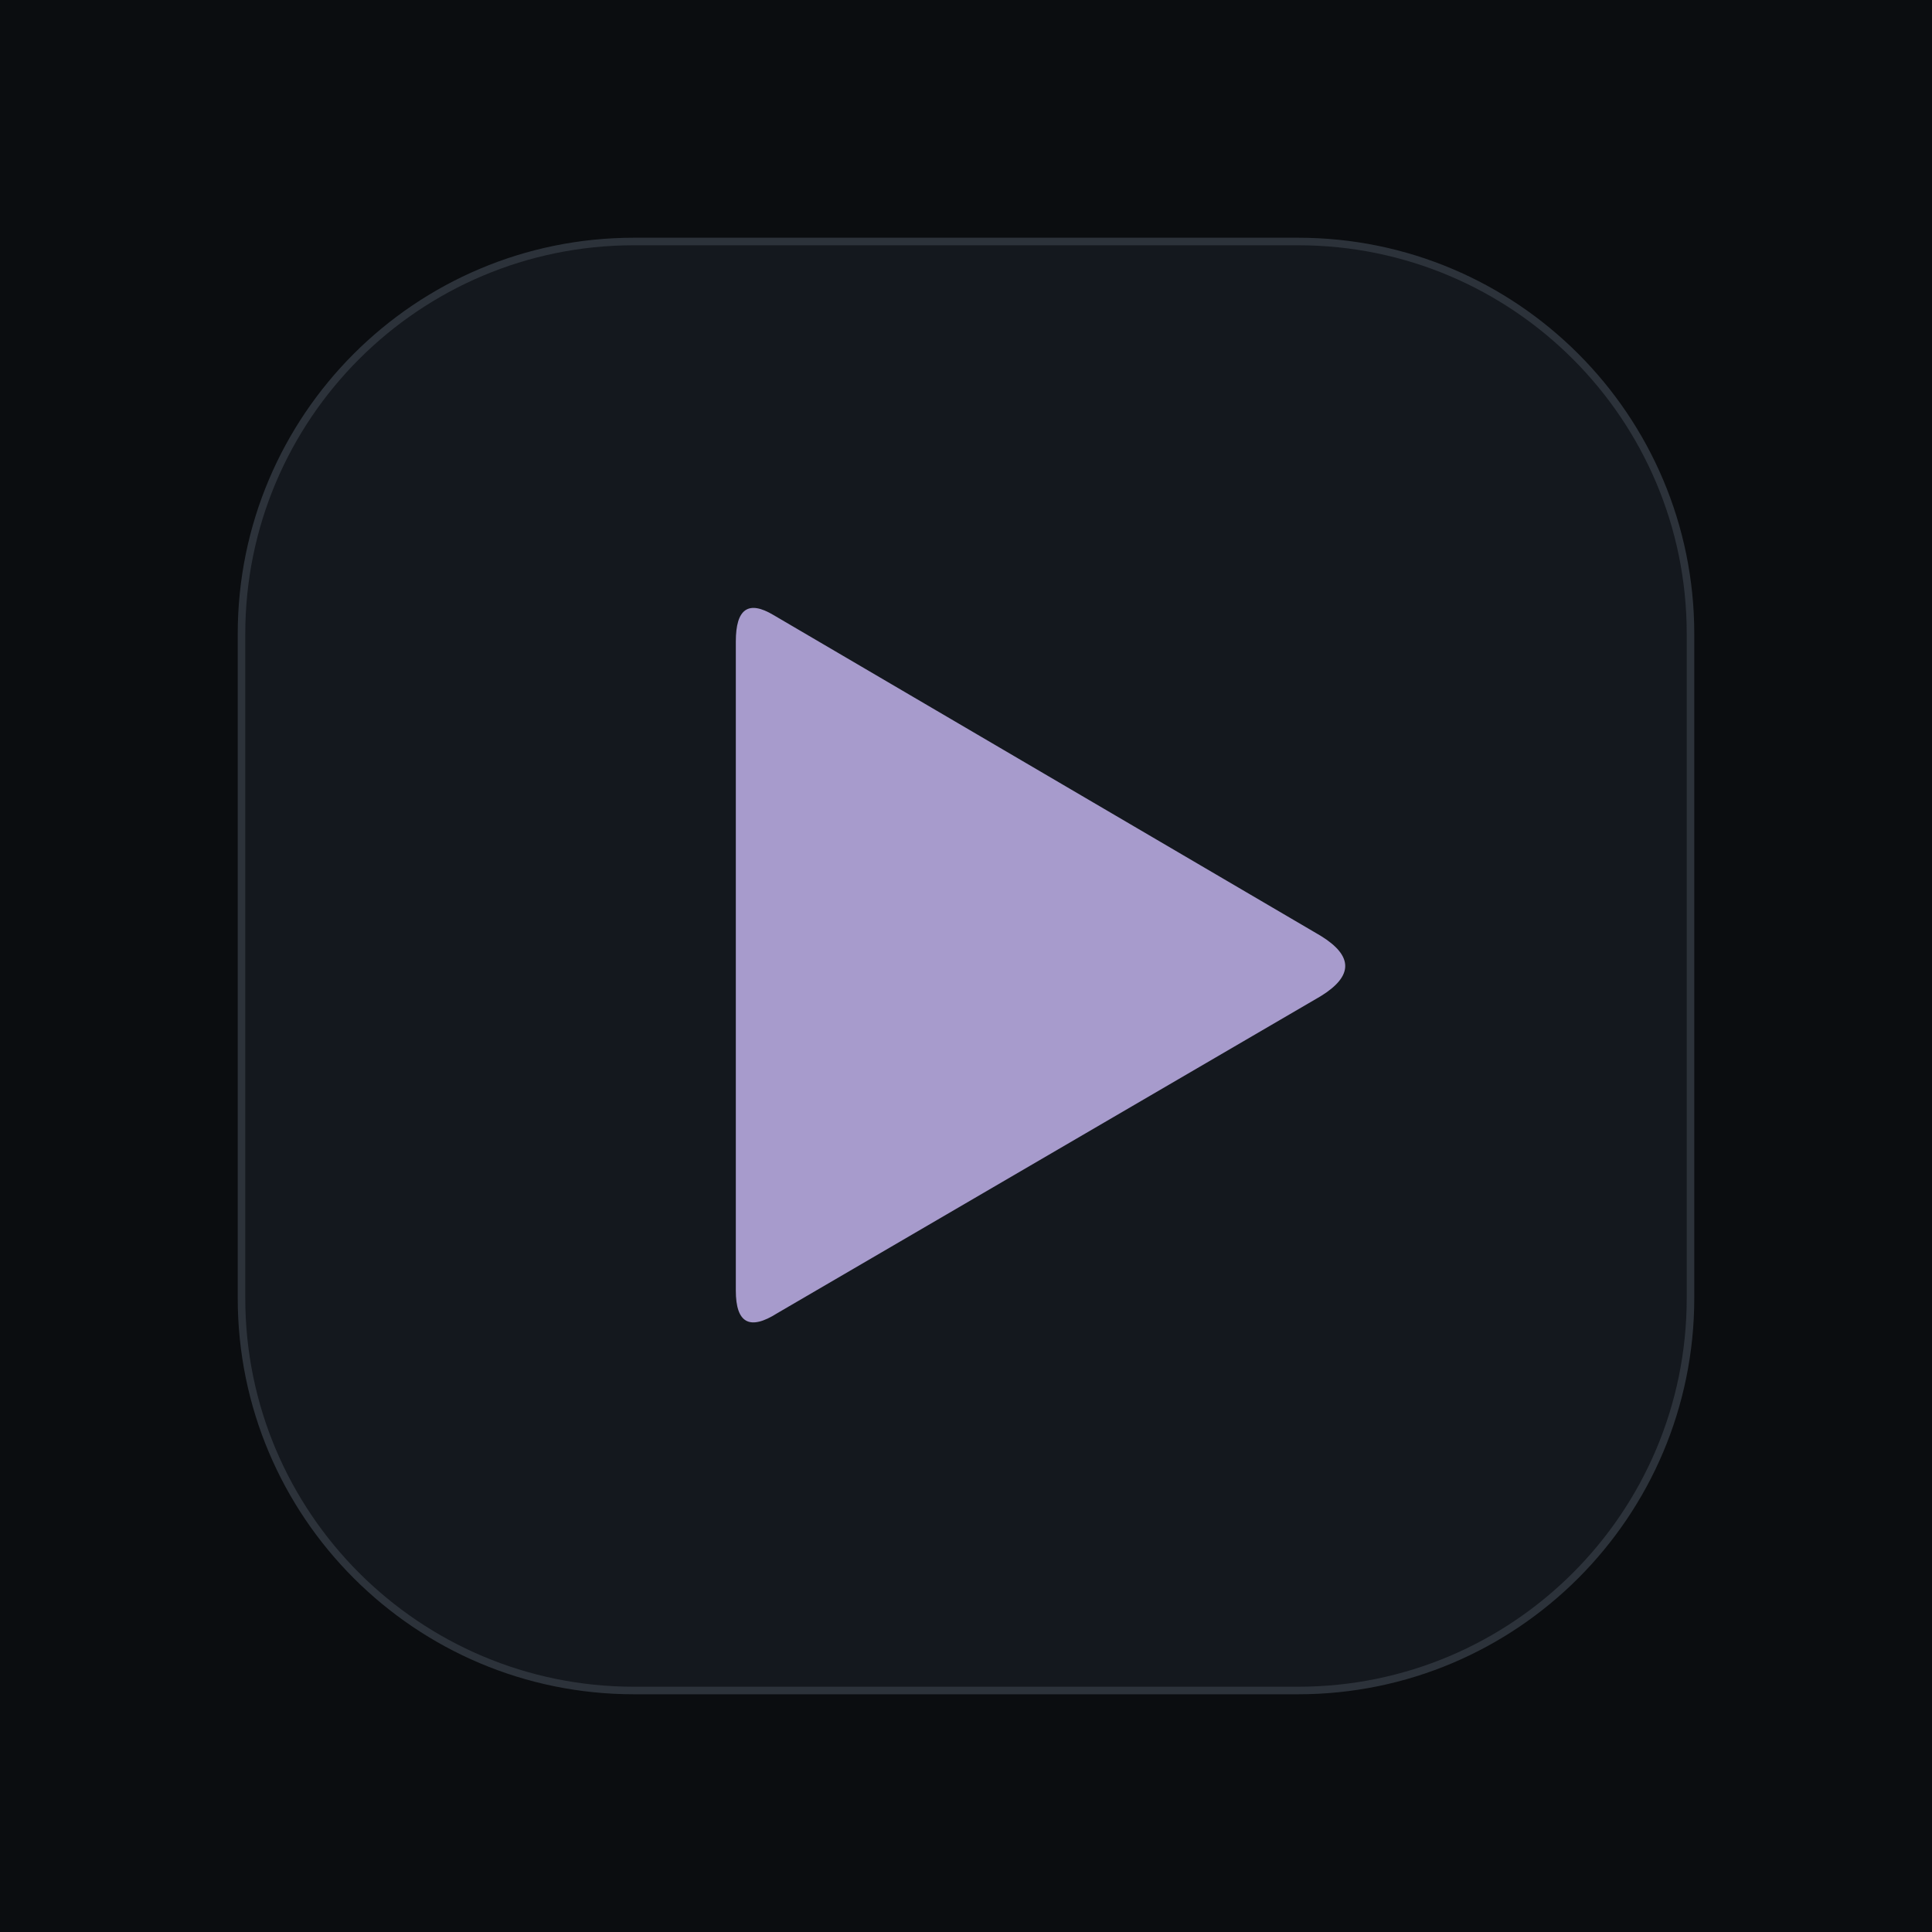
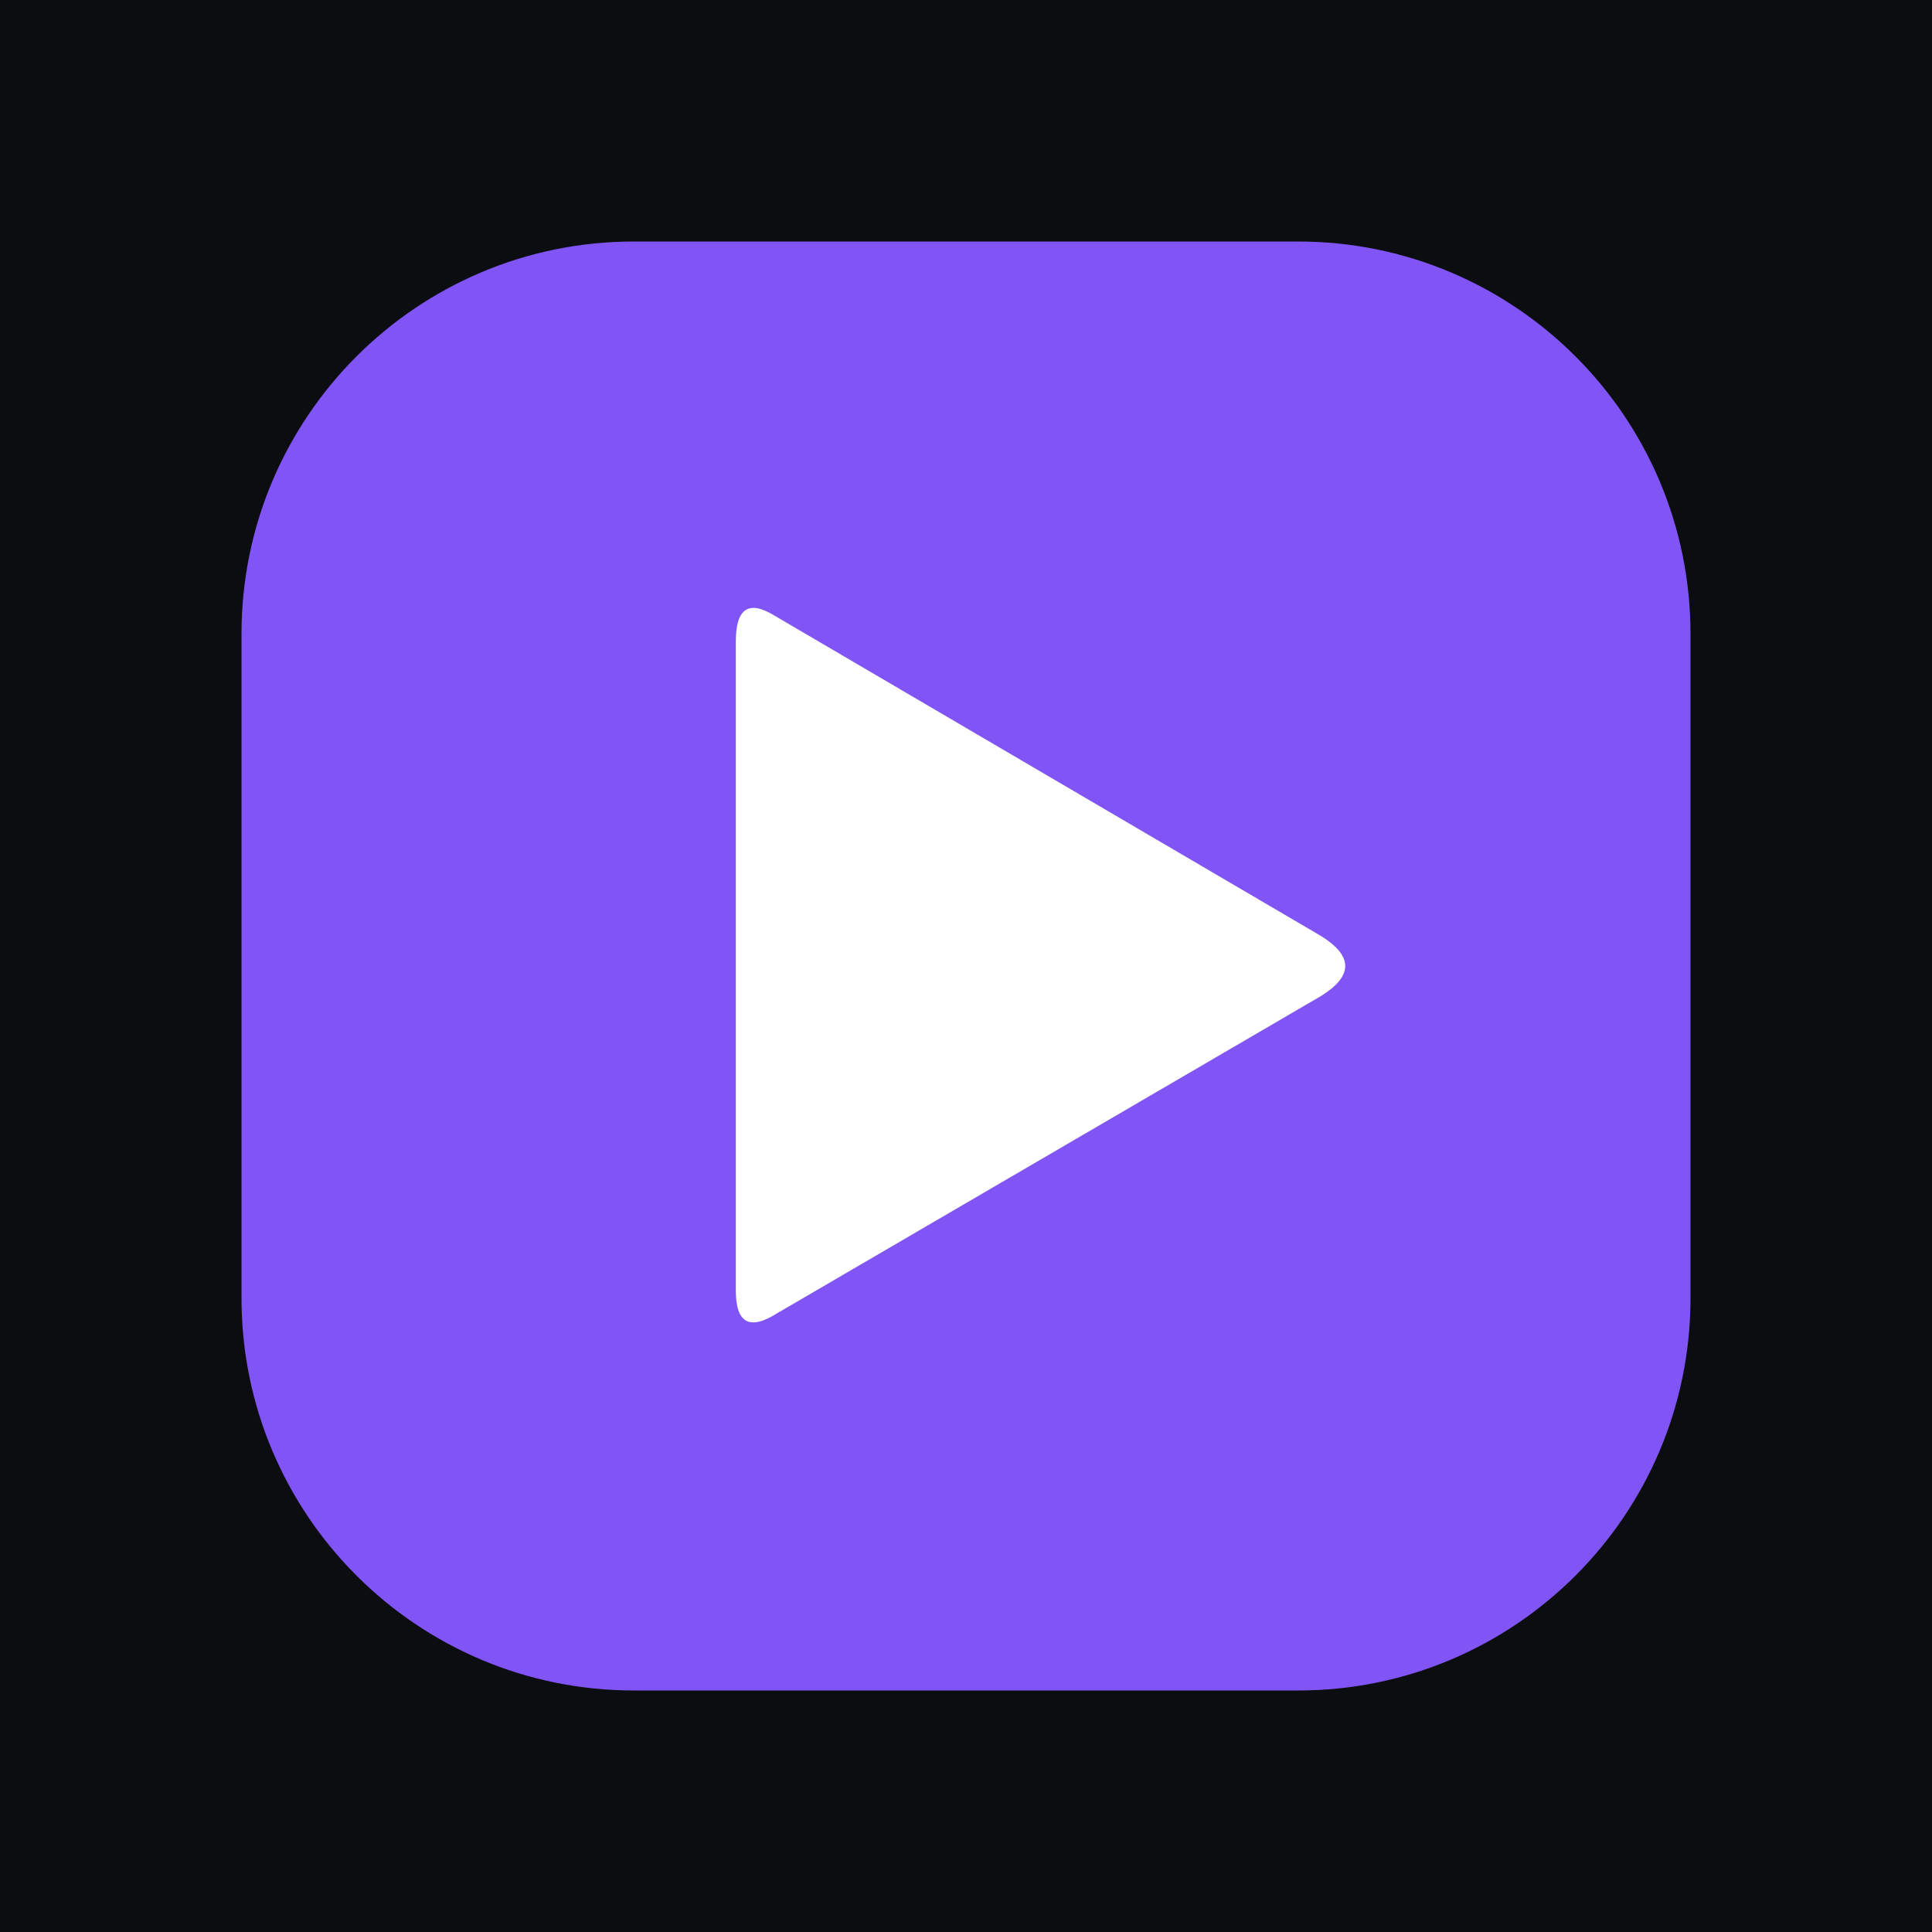
<svg xmlns="http://www.w3.org/2000/svg" width="512" height="512" viewBox="0 0 512 512">
  <rect width="512" height="512" fill="#0b0d10" />
-   <rect x="64" y="64" width="384" height="384" rx="104" fill="#14181e" stroke="#2c323a" stroke-width="2" />
-   <path d="M205 163 Q195 157 195 170 L195 342 Q195 355 206 348 L350 264 Q363 256 350 248 Z" fill="#a79bcc" />
+   <rect x="64" y="64" width="384" height="384" rx="104" fill="#8054f5" />
+   <path d="M205 163 Q195 157 195 170 L195 342 Q195 355 206 348 L350 264 Q363 256 350 248 Z" fill="#ffffff" />
</svg>
